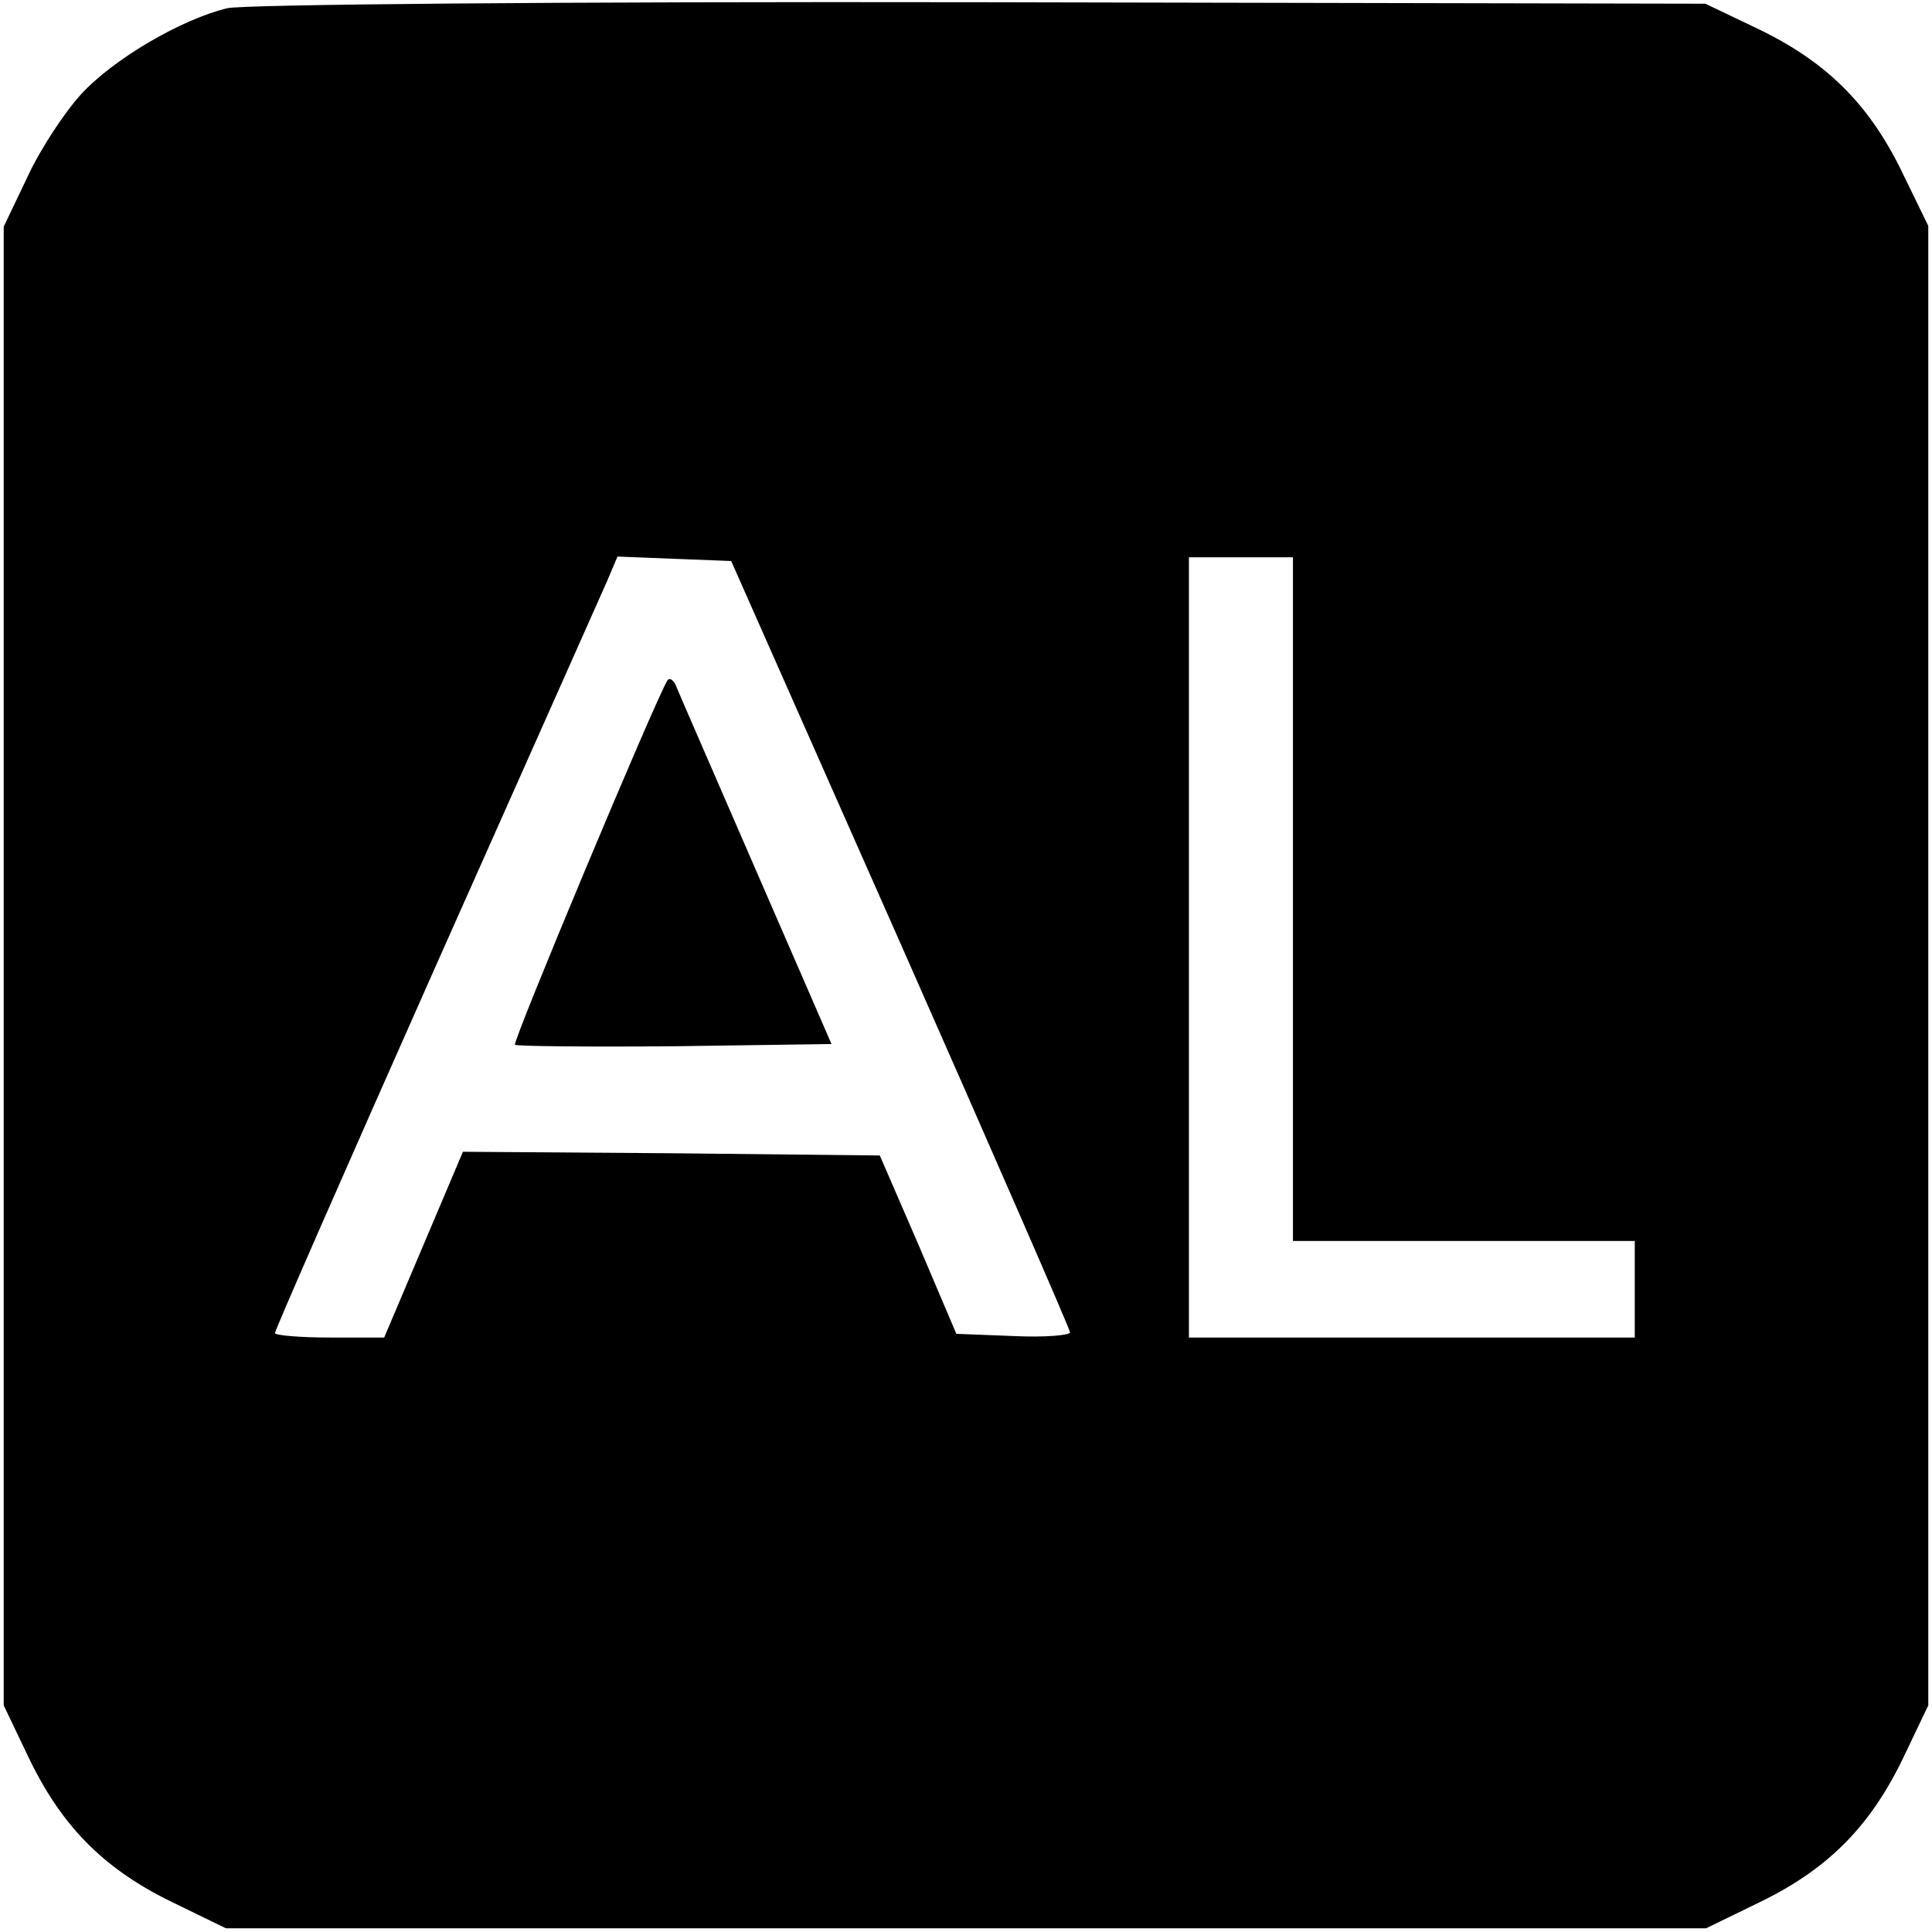
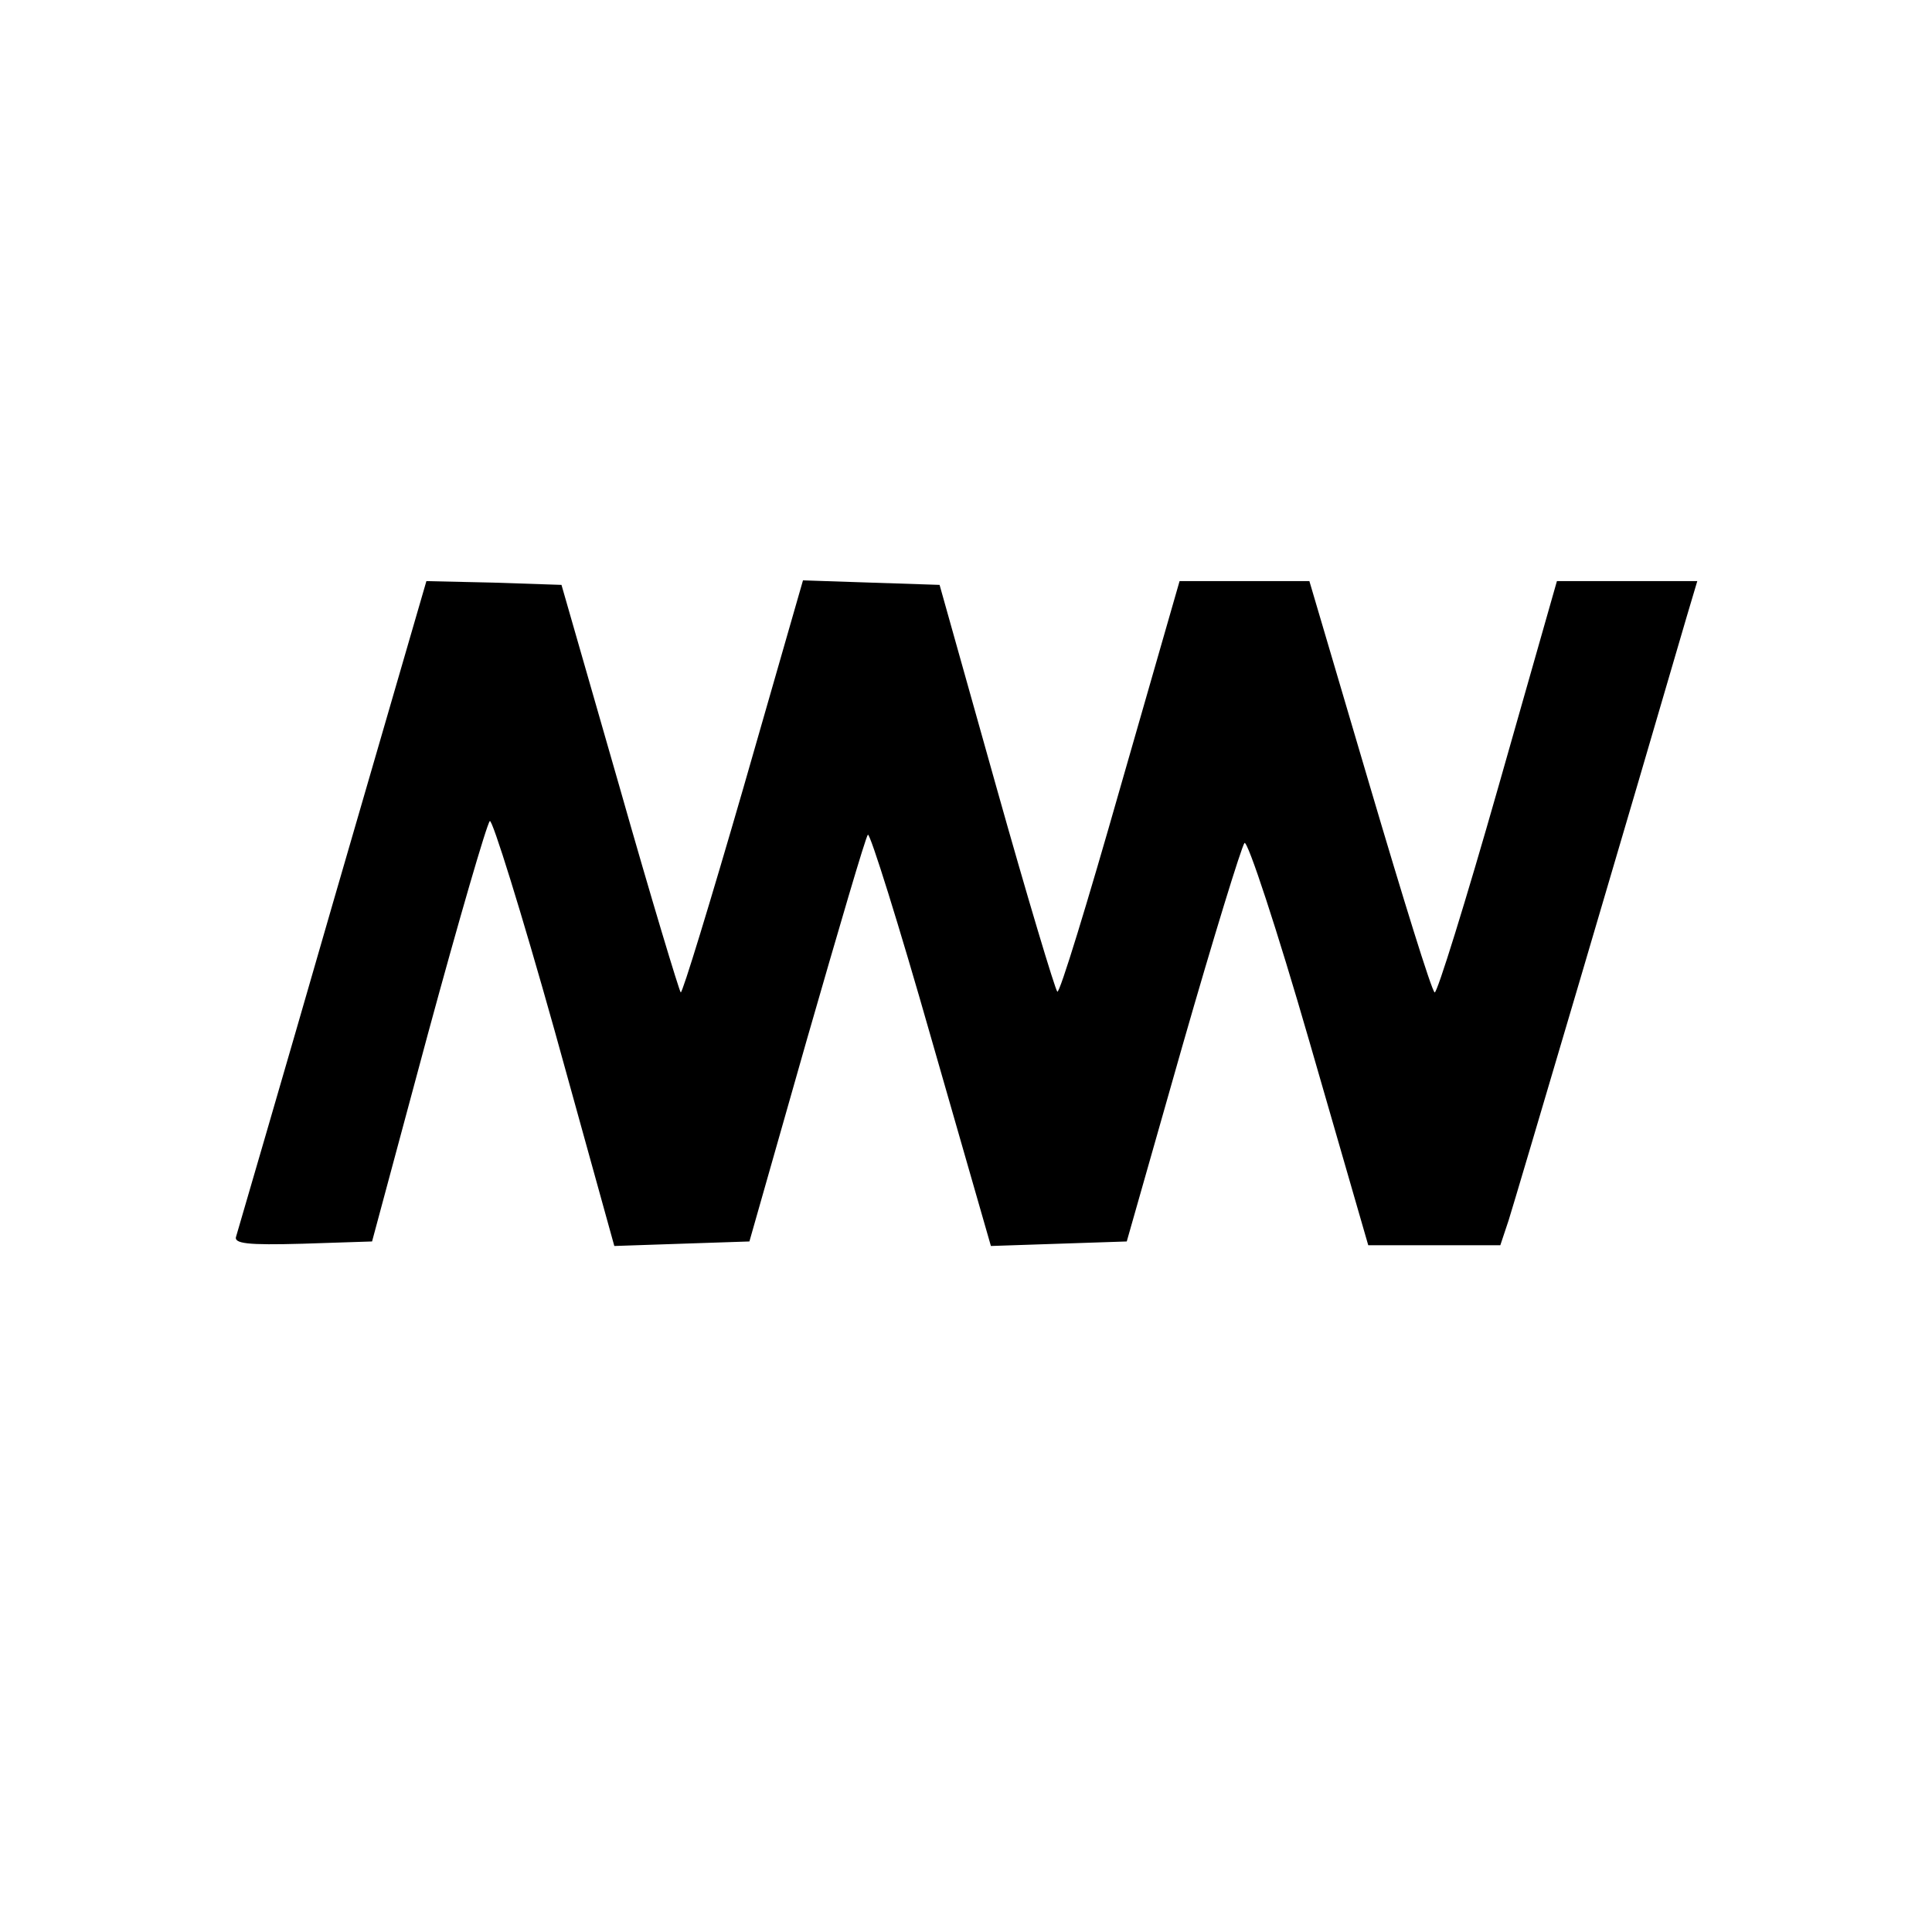
- <svg xmlns="http://www.w3.org/2000/svg" version="1.0" width="260pt" height="260pt" viewBox="0 0 260 260" preserveAspectRatio="xMidYMid meet">
-   <g transform="translate(0,260) scale(0.1,-0.1)" fill="#000000" stroke="none">
-     <path d="M306 2589 c-62 -15 -153 -68 -197 -116 -22 -24 -55 -74 -72 -111 l-32 -67 0 -995 0 -995 32 -67 c44 -93 100 -151 191 -196 l76 -37 996 0 996 0 76 37 c91 45 147 103 191 196 l32 67 0 996 0 995 -37 76 c-45 91 -103 147 -196 191 l-67 32 -975 2 c-568 1 -991 -3 -1014 -8z m906 -1259 c125 -283 228 -519 228 -523 0 -4 -34 -7 -76 -5 l-77 3 -51 120 -52 120 -280 3 -281 2 -53 -125 -53 -125 -73 0 c-41 0 -74 3 -74 6 0 4 97 225 216 493 119 267 223 501 231 519 l14 33 76 -3 77 -3 228 -515z m528 60 l0 -460 230 0 230 0 0 -65 0 -65 -300 0 -300 0 0 525 0 525 70 0 70 0 0 -460z" />
-     <path d="M898 1684 c-17 -28 -209 -487 -205 -490 2 -2 99 -3 215 -2 l211 3 -100 230 c-55 127 -104 239 -108 249 -4 11 -10 15 -13 10z" />
+ <svg xmlns="http://www.w3.org/2000/svg" version="1.0" width="256pt" height="256pt" viewBox="0 0 256 256" preserveAspectRatio="xMidYMid meet">
+   <g transform="translate(0,256) scale(0.1,-0.1)" fill="#000000" stroke="none">
+     <path d="M441 1363 c-68 -236 -126 -434 -128 -441 -4 -10 15 -12 88 -10 l92 3 74 275 c41 151 78 278 82 282 3 4 42 -121 86 -278 l79 -285 89 3 90 3 76 267 c42 146 78 269 81 272 3 2 41 -119 84 -270 l79 -275 90 3 90 3 74 260 c41 143 78 263 82 268 4 4 43 -114 86 -263 l78 -270 88 0 87 0 11 33 c8 25 167 563 236 800 l14 47 -93 0 -93 0 -78 -274 c-43 -151 -81 -273 -84 -271 -4 2 -42 125 -86 274 l-80 271 -86 0 -86 0 -79 -275 c-43 -151 -80 -272 -83 -269 -3 3 -40 126 -81 272 l-75 267 -91 3 -90 3 -79 -275 c-44 -152 -81 -273 -83 -271 -2 2 -39 124 -81 272 l-77 268 -90 3 -89 2 -124 -427z" />
  </g>
</svg>
